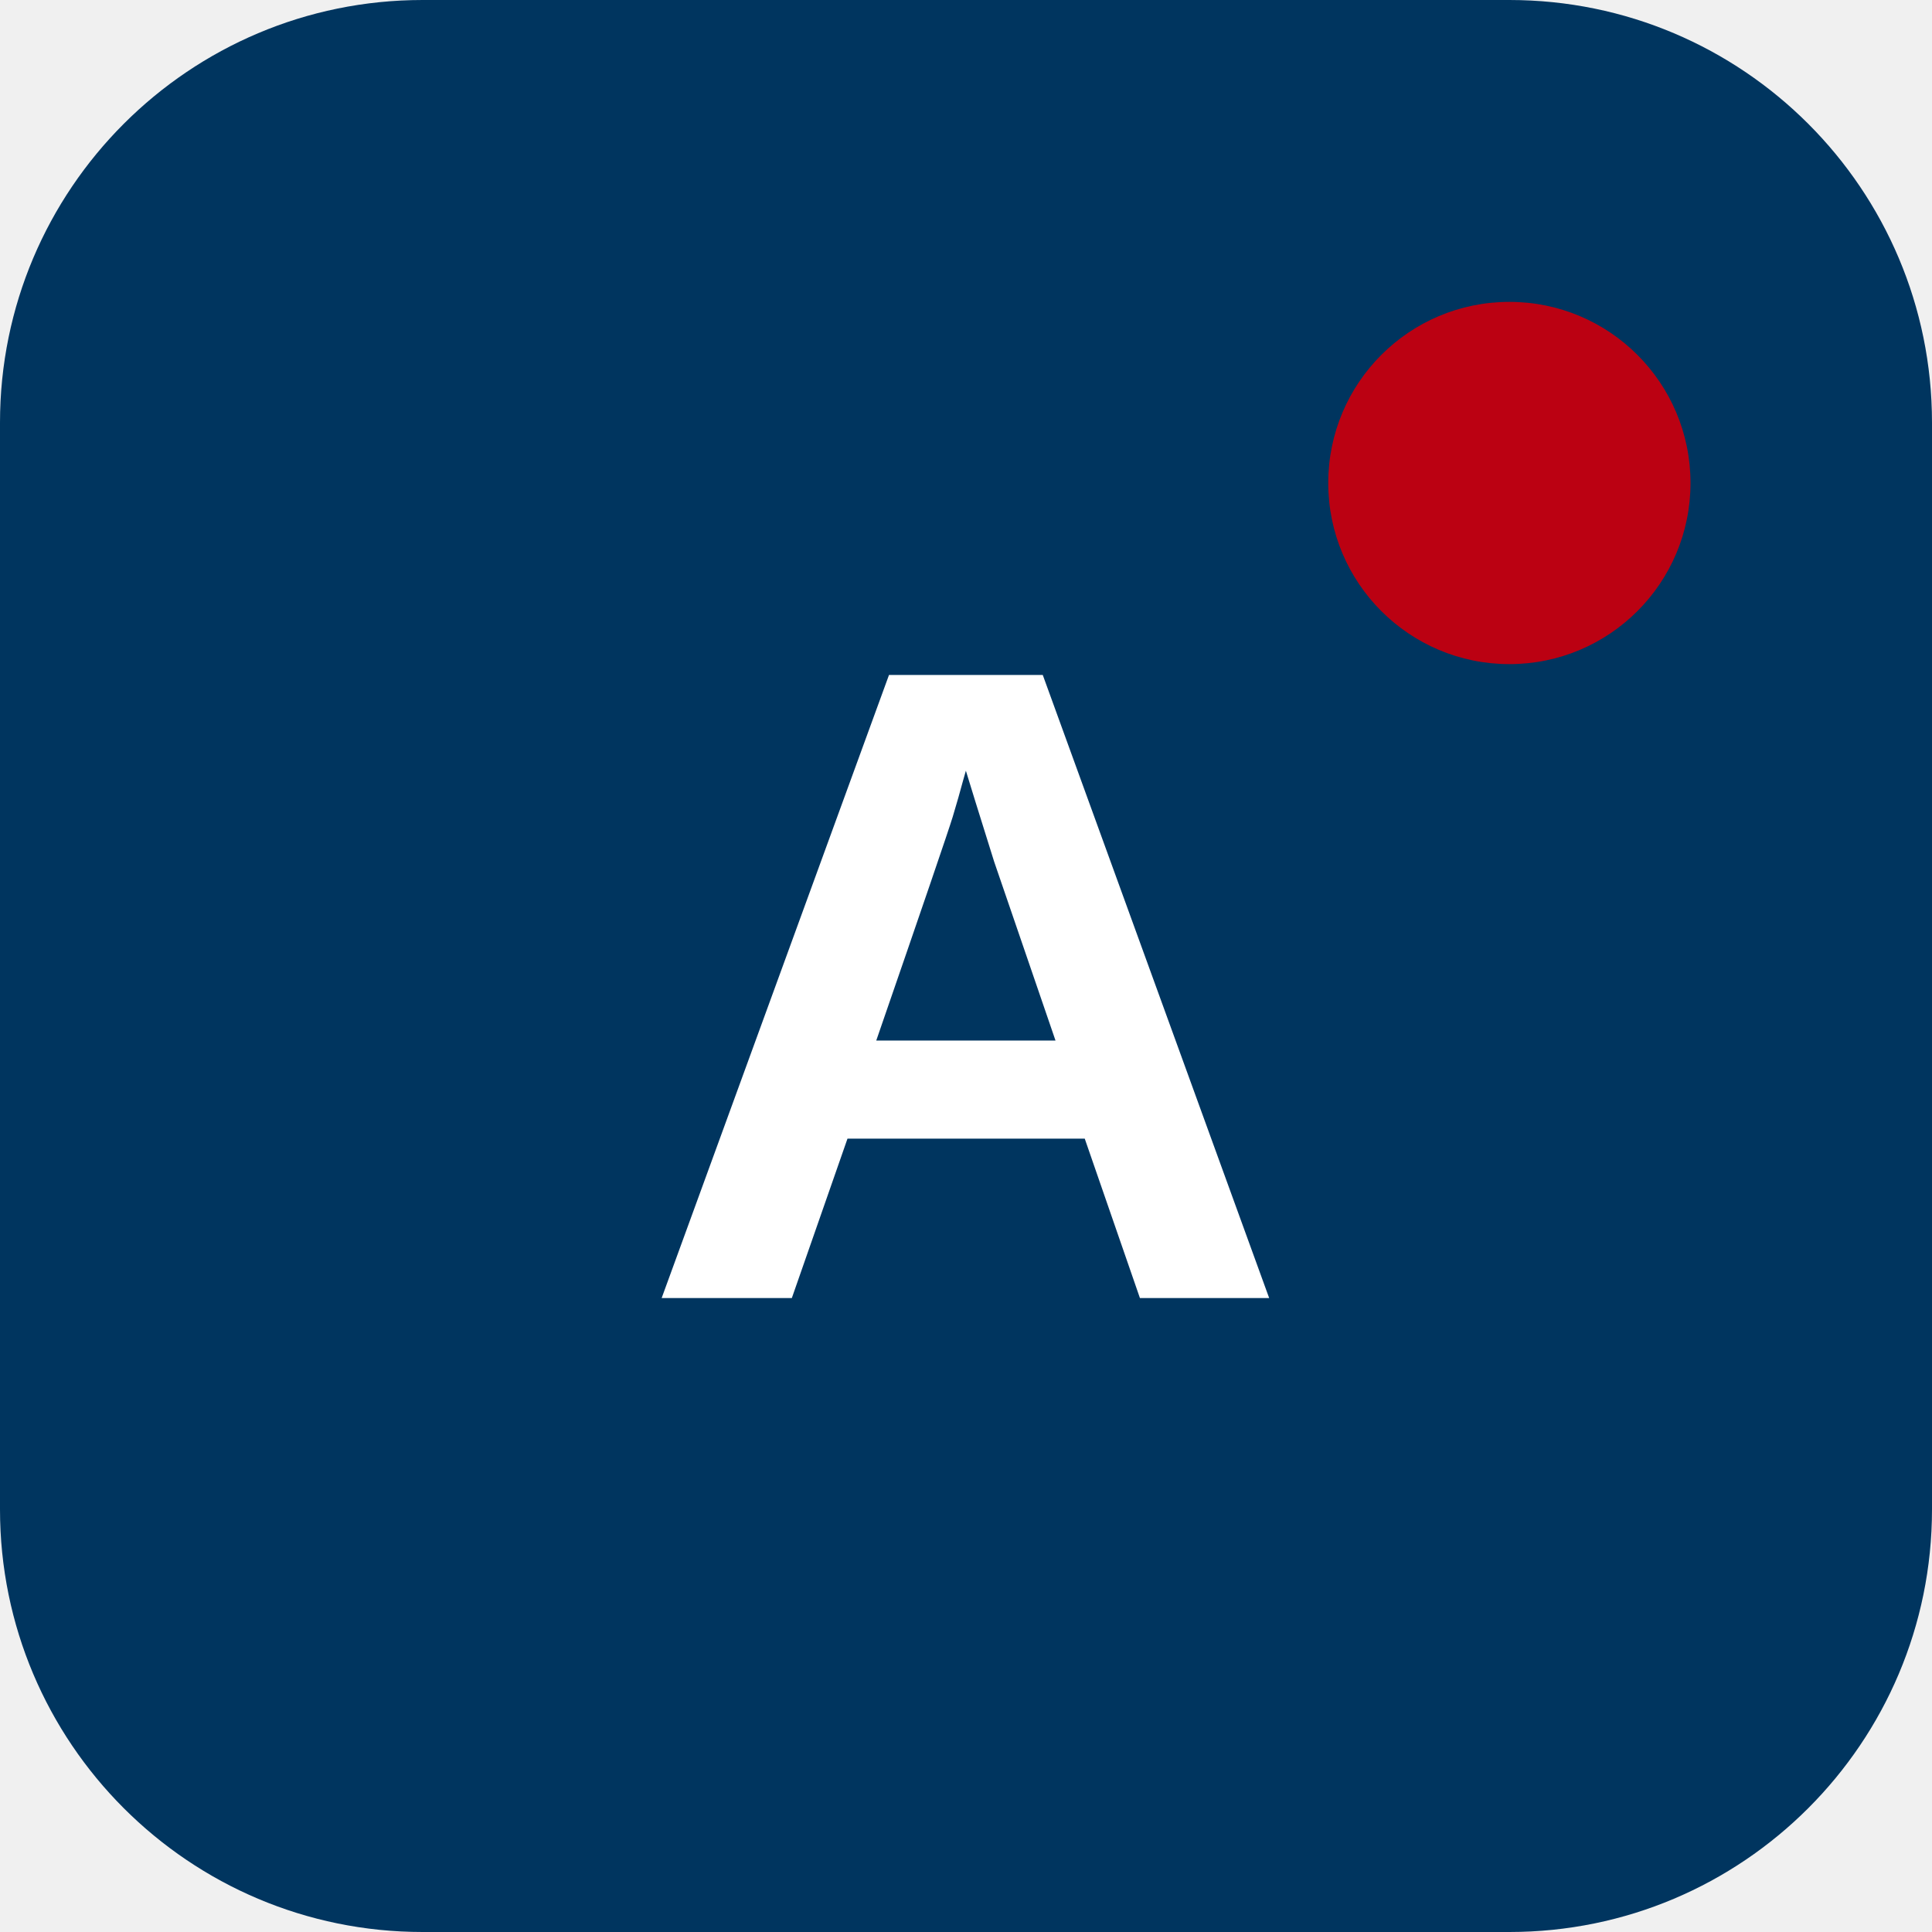
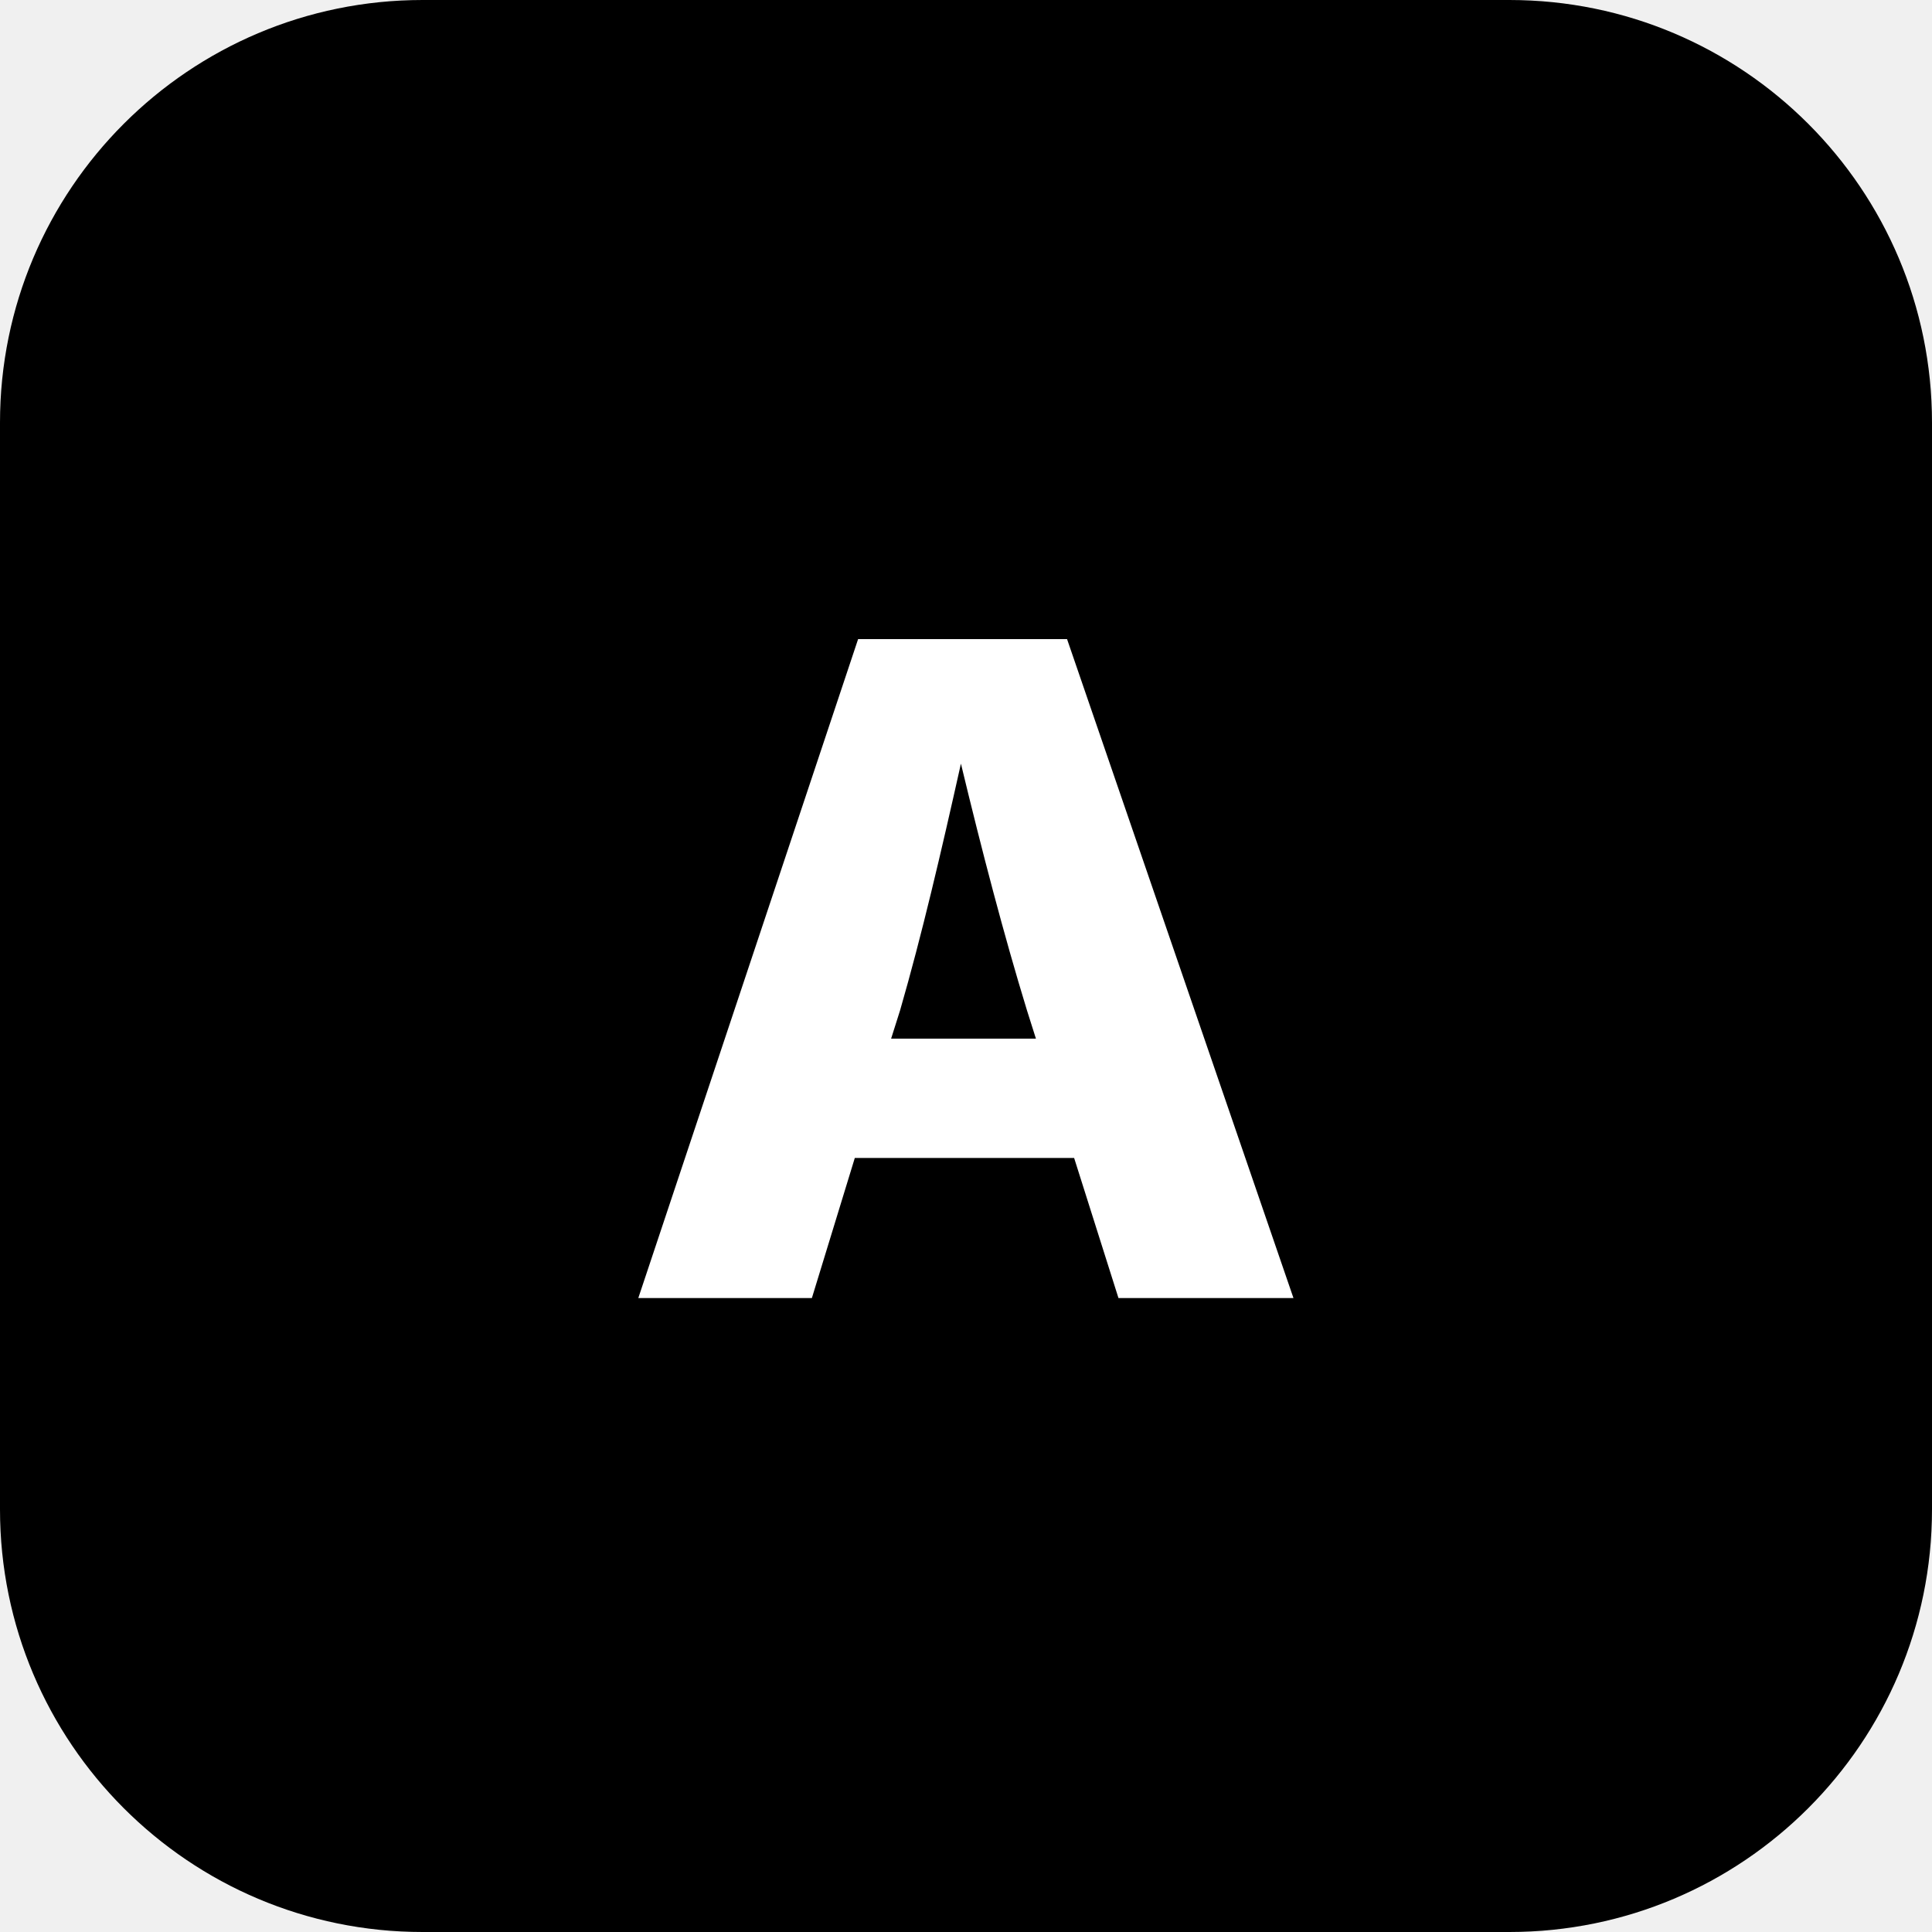
<svg xmlns="http://www.w3.org/2000/svg" viewBox="0 0 64 64">
-   <rect width="64" height="64" rx="14" fill="#00355f" />
-   <text x="32" y="43" font-family="'Plus Jakarta Sans', Arial, sans-serif" font-size="30" font-weight="800" fill="#ffffff" text-anchor="middle">A</text>
-   <circle cx="50" cy="16" r="6" fill="#bb0112" />
+   <rect width="64" height="64" rx="14" fill="oklch(0.577 0.215 27.325)" />
+   <text x="32" y="43" font-family="'Inter', Arial, sans-serif" font-size="30" font-weight="800" fill="#ffffff" text-anchor="middle">A</text>
+   <circle cx="50" cy="16" r="6" fill="oklch(0.546 0.215 262.881)" />
</svg>
